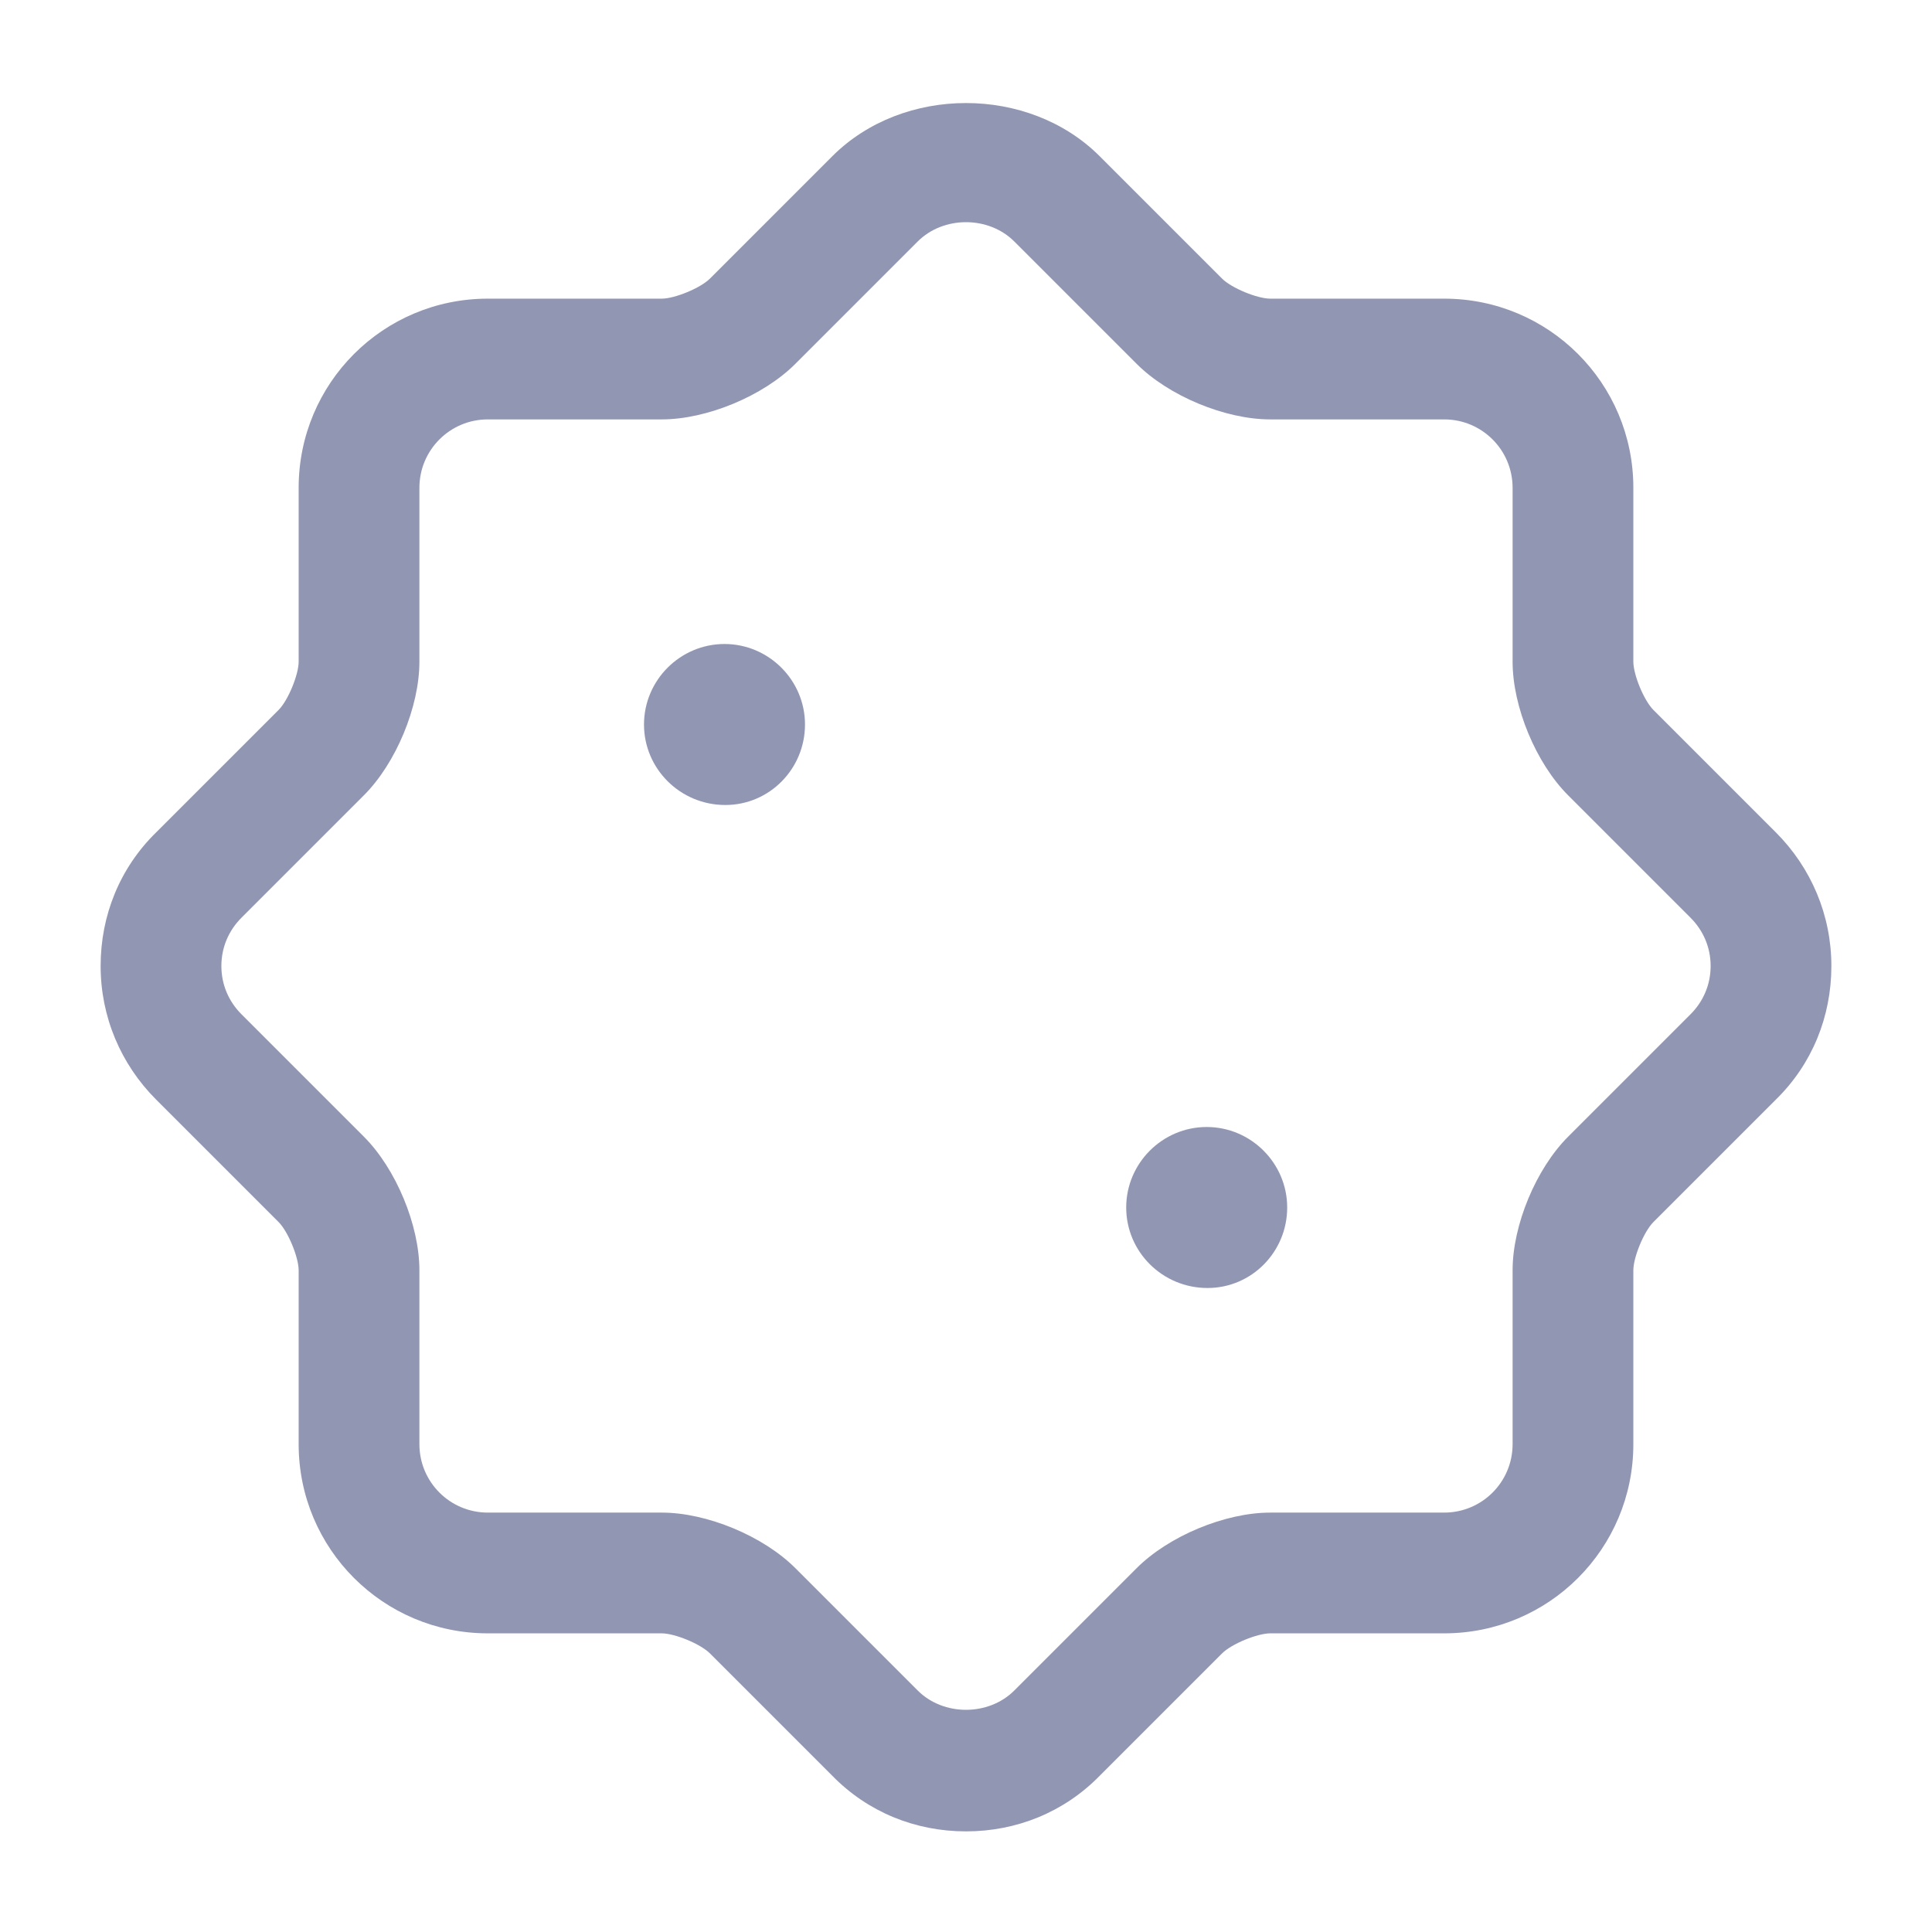
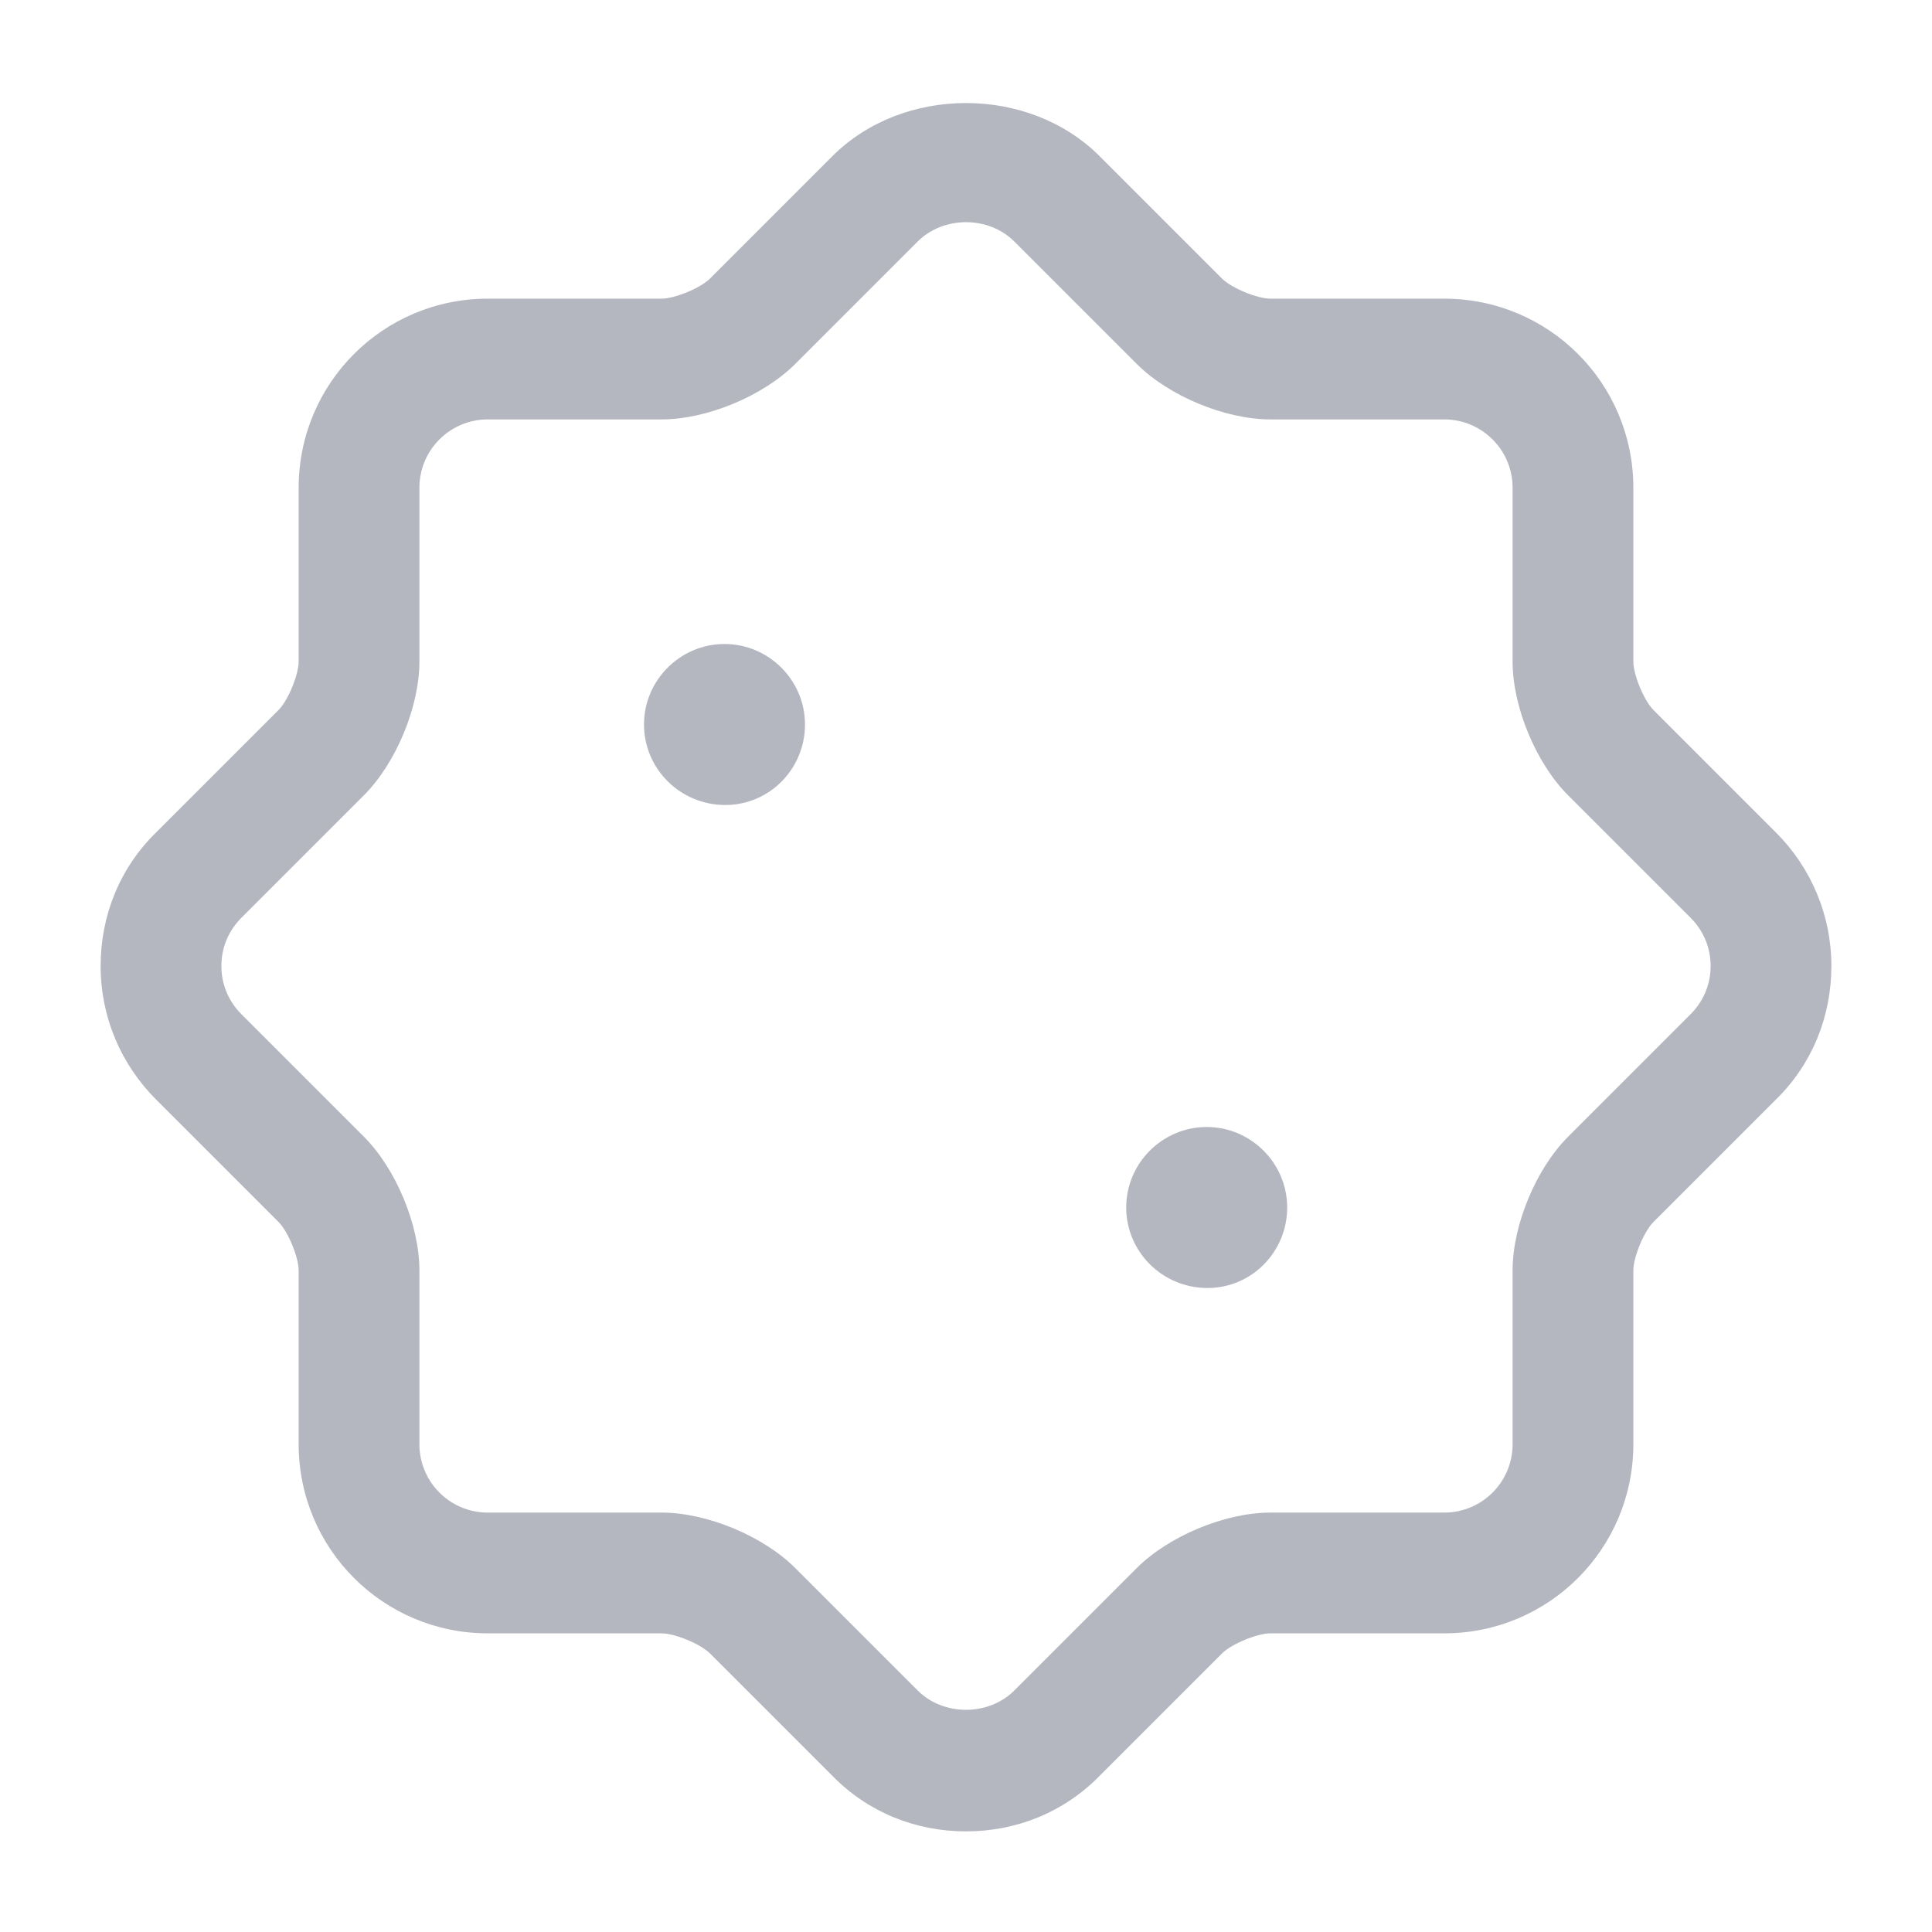
<svg xmlns="http://www.w3.org/2000/svg" width="24" height="24" viewBox="0 0 24 24" fill="none">
-   <path d="M12 22.75C11.37 22.75 10.78 22.51 10.34 22.06L8.82 20.54C8.7 20.42 8.38 20.29 8.22 20.29H6.06C4.76 20.29 3.71 19.24 3.71 17.94V15.78C3.71 15.62 3.58 15.3 3.46 15.18L1.94 13.66C1.5 13.22 1.25 12.63 1.25 12C1.25 11.37 1.49 10.78 1.94 10.34L3.46 8.82C3.58 8.7 3.71 8.38 3.71 8.22V6.06C3.71 4.76 4.76 3.71 6.06 3.71H8.22C8.38 3.71 8.7 3.58 8.82 3.46L10.34 1.94C11.22 1.06 12.78 1.06 13.66 1.94L15.18 3.46C15.3 3.58 15.62 3.71 15.78 3.71H17.94C19.24 3.71 20.29 4.76 20.29 6.06V8.22C20.29 8.38 20.42 8.7 20.54 8.82L22.06 10.34C22.5 10.78 22.75 11.37 22.75 12C22.75 12.63 22.51 13.22 22.06 13.66L20.54 15.18C20.42 15.3 20.29 15.62 20.29 15.78V17.94C20.29 19.24 19.24 20.29 17.94 20.29H15.78C15.62 20.29 15.3 20.42 15.18 20.54L13.66 22.06C13.22 22.51 12.63 22.75 12 22.75ZM4.52 14.12C4.92 14.52 5.21 15.22 5.21 15.78V17.94C5.21 18.41 5.59 18.79 6.06 18.79H8.22C8.78 18.79 9.48 19.08 9.88 19.48L11.4 21C11.72 21.32 12.28 21.32 12.6 21L14.12 19.48C14.52 19.08 15.22 18.79 15.78 18.79H17.94C18.41 18.79 18.79 18.41 18.79 17.94V15.78C18.79 15.22 19.08 14.52 19.48 14.12L21 12.6C21.16 12.44 21.25 12.23 21.25 12C21.25 11.77 21.16 11.56 21 11.4L19.48 9.88C19.08 9.48 18.79 8.78 18.79 8.22V6.06C18.79 5.59 18.41 5.21 17.94 5.21H15.78C15.22 5.21 14.52 4.92 14.12 4.52L12.6 3C12.28 2.68 11.72 2.68 11.4 3L9.88 4.52C9.48 4.92 8.78 5.21 8.22 5.21H6.06C5.59 5.21 5.21 5.59 5.21 6.06V8.22C5.21 8.78 4.92 9.48 4.52 9.88L3 11.4C2.84 11.56 2.75 11.77 2.75 12C2.75 12.23 2.84 12.44 3 12.6L4.52 14.12Z" fill="#9197B3" />
-   <path d="M15 16C14.44 16 13.99 15.55 13.99 15C13.99 14.45 14.44 14 14.99 14C15.54 14 15.99 14.45 15.99 15C15.99 15.55 15.55 16 15 16Z" fill="#9197B3" />
-   <path d="M9.01 10C8.45 10 8 9.55 8 9C8 8.45 8.45 8 9 8C9.55 8 10 8.45 10 9C10 9.55 9.56 10 9.01 10Z" fill="#9197B3" />
+   <path d="M12 22.75C11.37 22.75 10.78 22.51 10.34 22.06L8.82 20.54C8.7 20.42 8.38 20.29 8.22 20.29H6.06C4.76 20.29 3.71 19.24 3.71 17.94V15.78C3.71 15.62 3.58 15.3 3.46 15.18L1.94 13.66C1.5 13.22 1.25 12.63 1.25 12C1.25 11.37 1.49 10.78 1.94 10.34L3.46 8.82C3.58 8.7 3.71 8.38 3.71 8.22V6.06C3.71 4.76 4.76 3.71 6.06 3.71H8.22C8.38 3.71 8.7 3.58 8.82 3.46L10.34 1.94C11.22 1.06 12.78 1.06 13.66 1.94L15.18 3.46C15.3 3.58 15.62 3.71 15.78 3.71H17.94C19.24 3.71 20.29 4.76 20.29 6.06V8.22C20.29 8.38 20.42 8.7 20.54 8.82L22.06 10.34C22.5 10.78 22.75 11.37 22.75 12C22.75 12.63 22.51 13.22 22.06 13.66L20.54 15.18C20.42 15.3 20.29 15.62 20.29 15.78V17.94C20.29 19.24 19.24 20.29 17.94 20.29H15.78C15.62 20.29 15.3 20.42 15.18 20.54L13.66 22.06C13.22 22.51 12.63 22.75 12 22.75ZM4.52 14.12C4.92 14.52 5.21 15.22 5.21 15.78V17.94C5.21 18.41 5.59 18.79 6.06 18.79H8.22C8.78 18.79 9.48 19.08 9.88 19.48L11.4 21C11.72 21.32 12.28 21.32 12.6 21L14.12 19.48C14.52 19.08 15.22 18.79 15.78 18.79H17.94C18.41 18.79 18.79 18.41 18.79 17.94V15.78C18.79 15.22 19.08 14.52 19.48 14.12L21 12.6C21.16 12.44 21.25 12.23 21.25 12C21.25 11.77 21.16 11.56 21 11.4L19.48 9.88C19.08 9.48 18.79 8.78 18.79 8.22V6.06C18.79 5.59 18.41 5.21 17.94 5.21H15.78C15.22 5.21 14.52 4.92 14.12 4.52L12.6 3C12.28 2.68 11.72 2.68 11.4 3L9.88 4.52C9.48 4.92 8.78 5.21 8.22 5.21H6.06C5.59 5.21 5.21 5.59 5.21 6.06V8.22C5.21 8.78 4.92 9.48 4.52 9.88L3 11.4C2.84 11.56 2.75 11.77 2.75 12C2.75 12.23 2.84 12.44 3 12.6L4.52 14.12Z" fill="#B5B7C0" />
+   <path d="M15 16C14.44 16 13.99 15.55 13.99 15C13.99 14.45 14.44 14 14.99 14C15.54 14 15.99 14.45 15.99 15C15.99 15.55 15.55 16 15 16Z" fill="#B5B7C0" />
+   <path d="M9.01 10C8.45 10 8 9.55 8 9C8 8.45 8.45 8 9 8C9.55 8 10 8.45 10 9C10 9.55 9.56 10 9.01 10Z" fill="#B5B7C0" />
  <path d="M8.999 15.749C8.809 15.749 8.619 15.68 8.469 15.53C8.179 15.239 8.179 14.759 8.469 14.47L14.47 8.469C14.759 8.179 15.239 8.179 15.53 8.469C15.819 8.759 15.819 9.24 15.53 9.53L9.529 15.53C9.379 15.68 9.189 15.749 8.999 15.749Z" fill="none" />
</svg>
